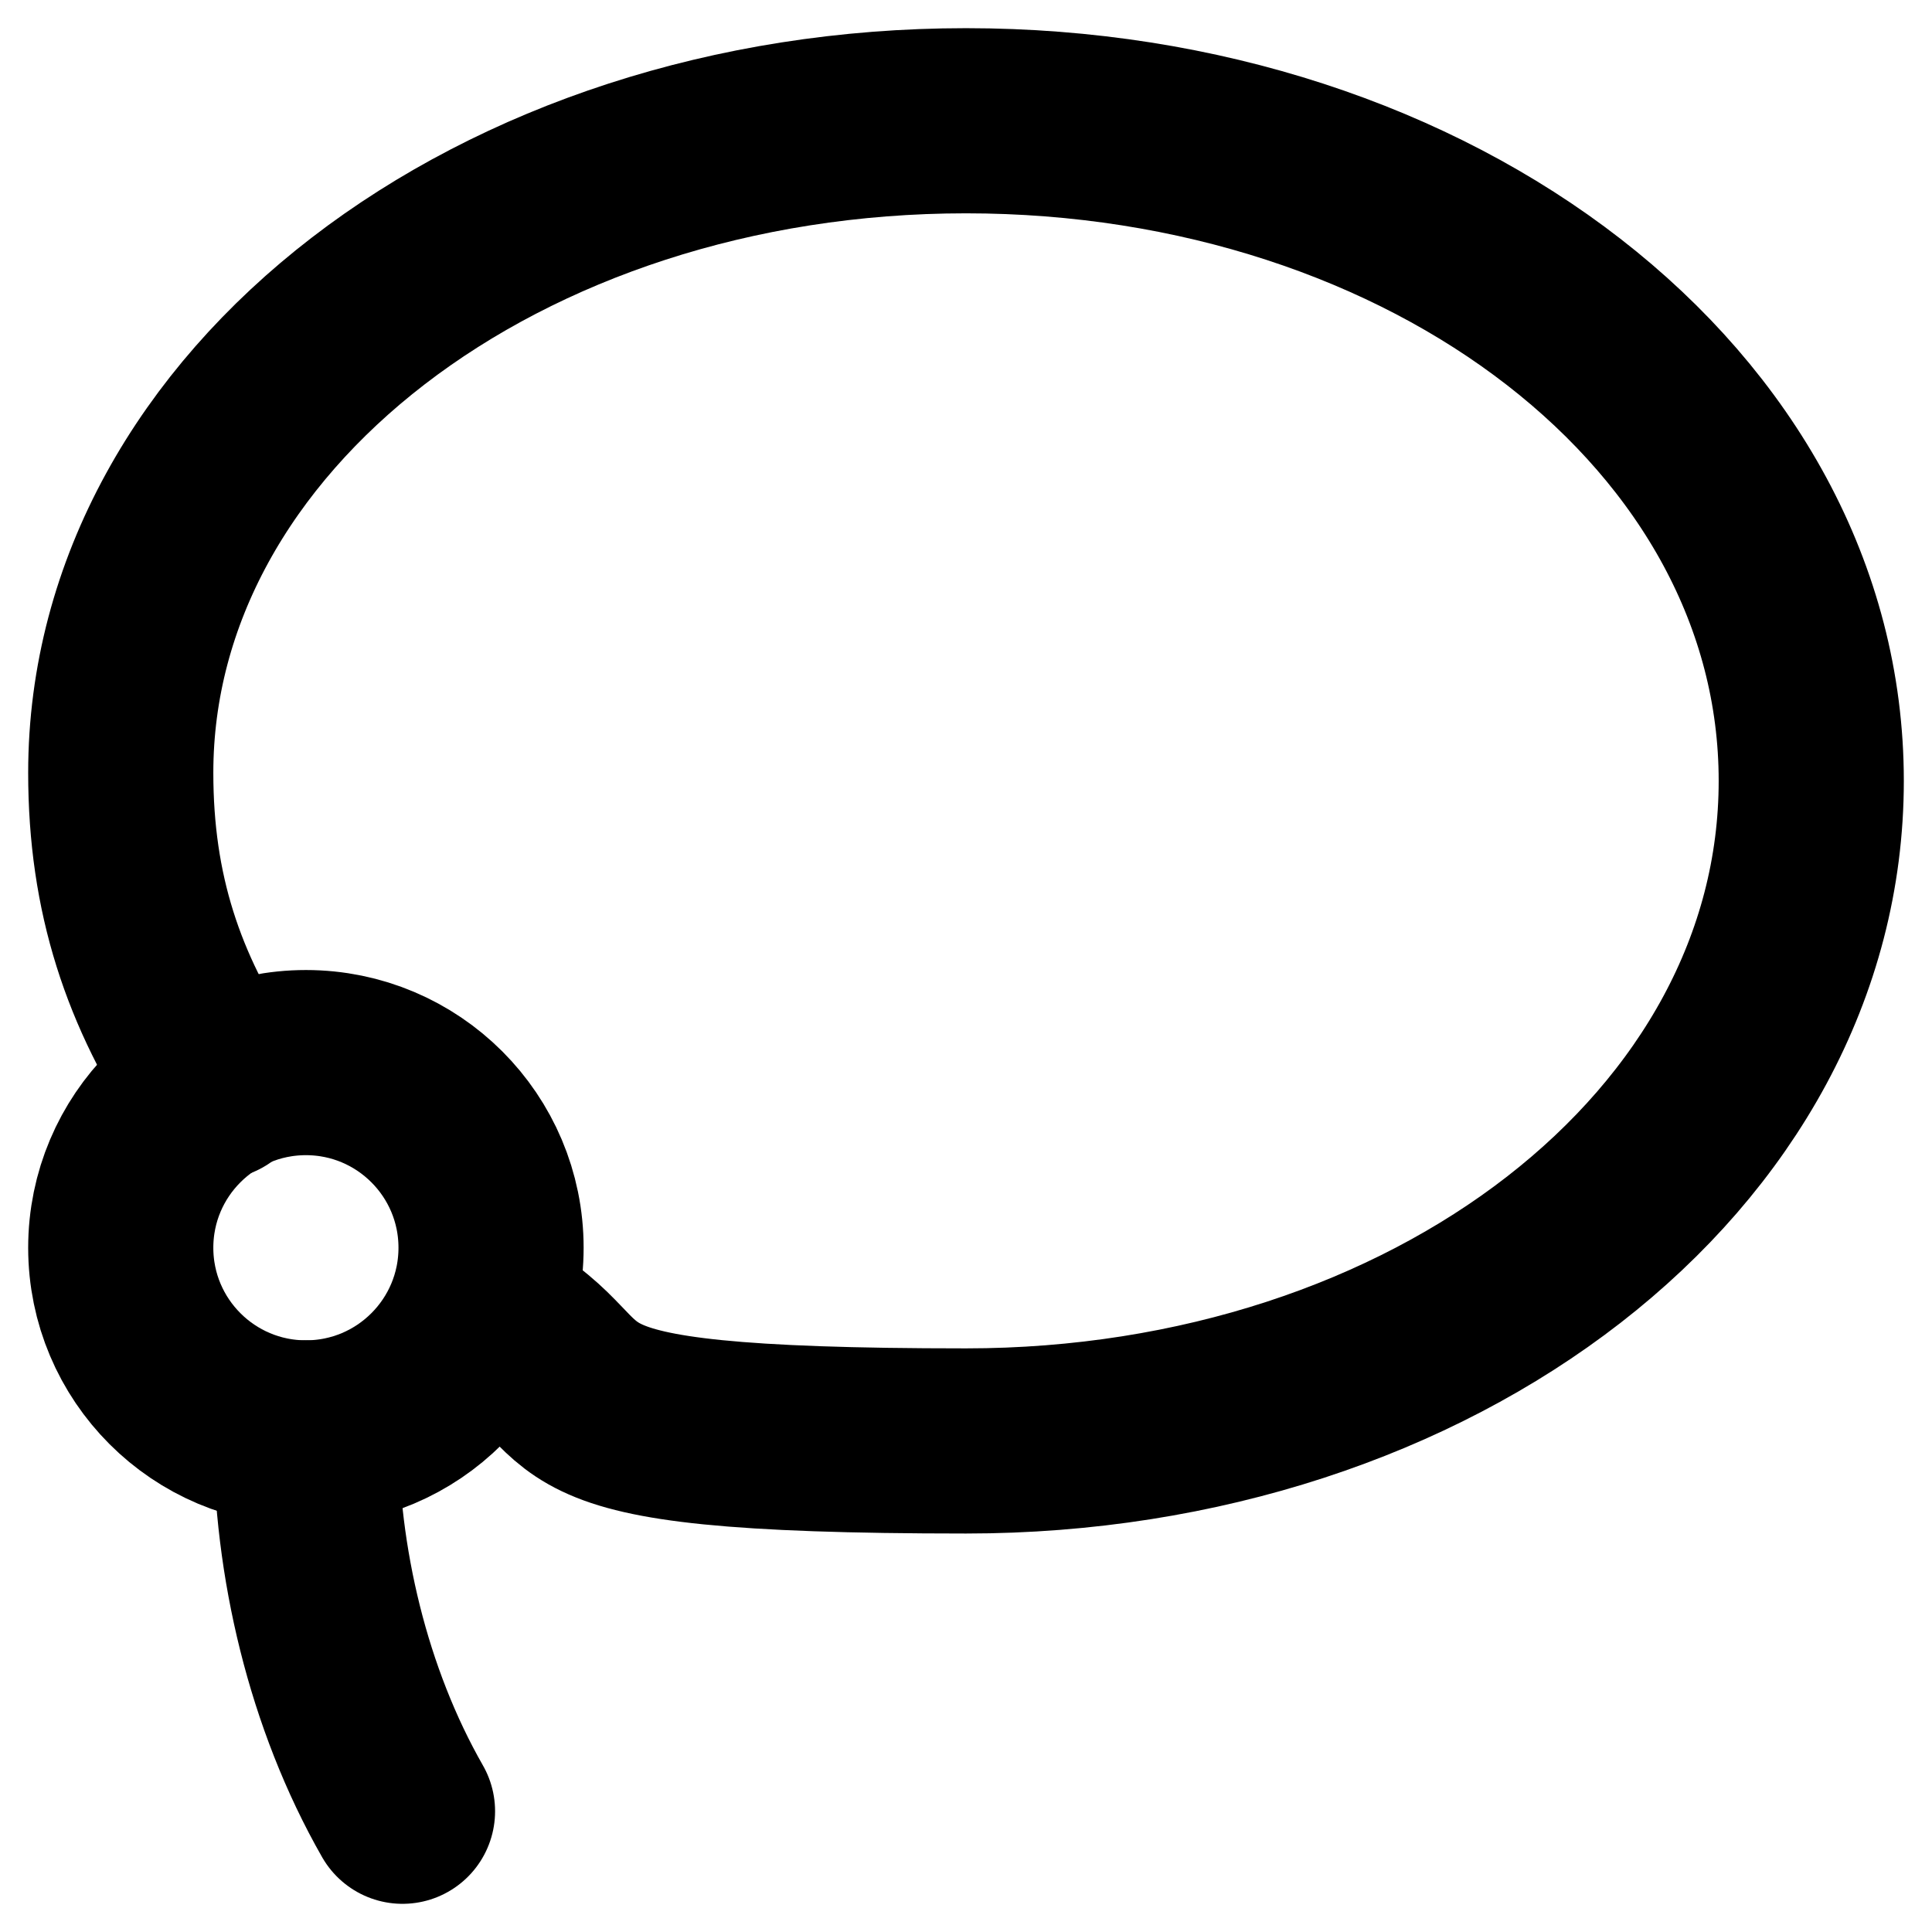
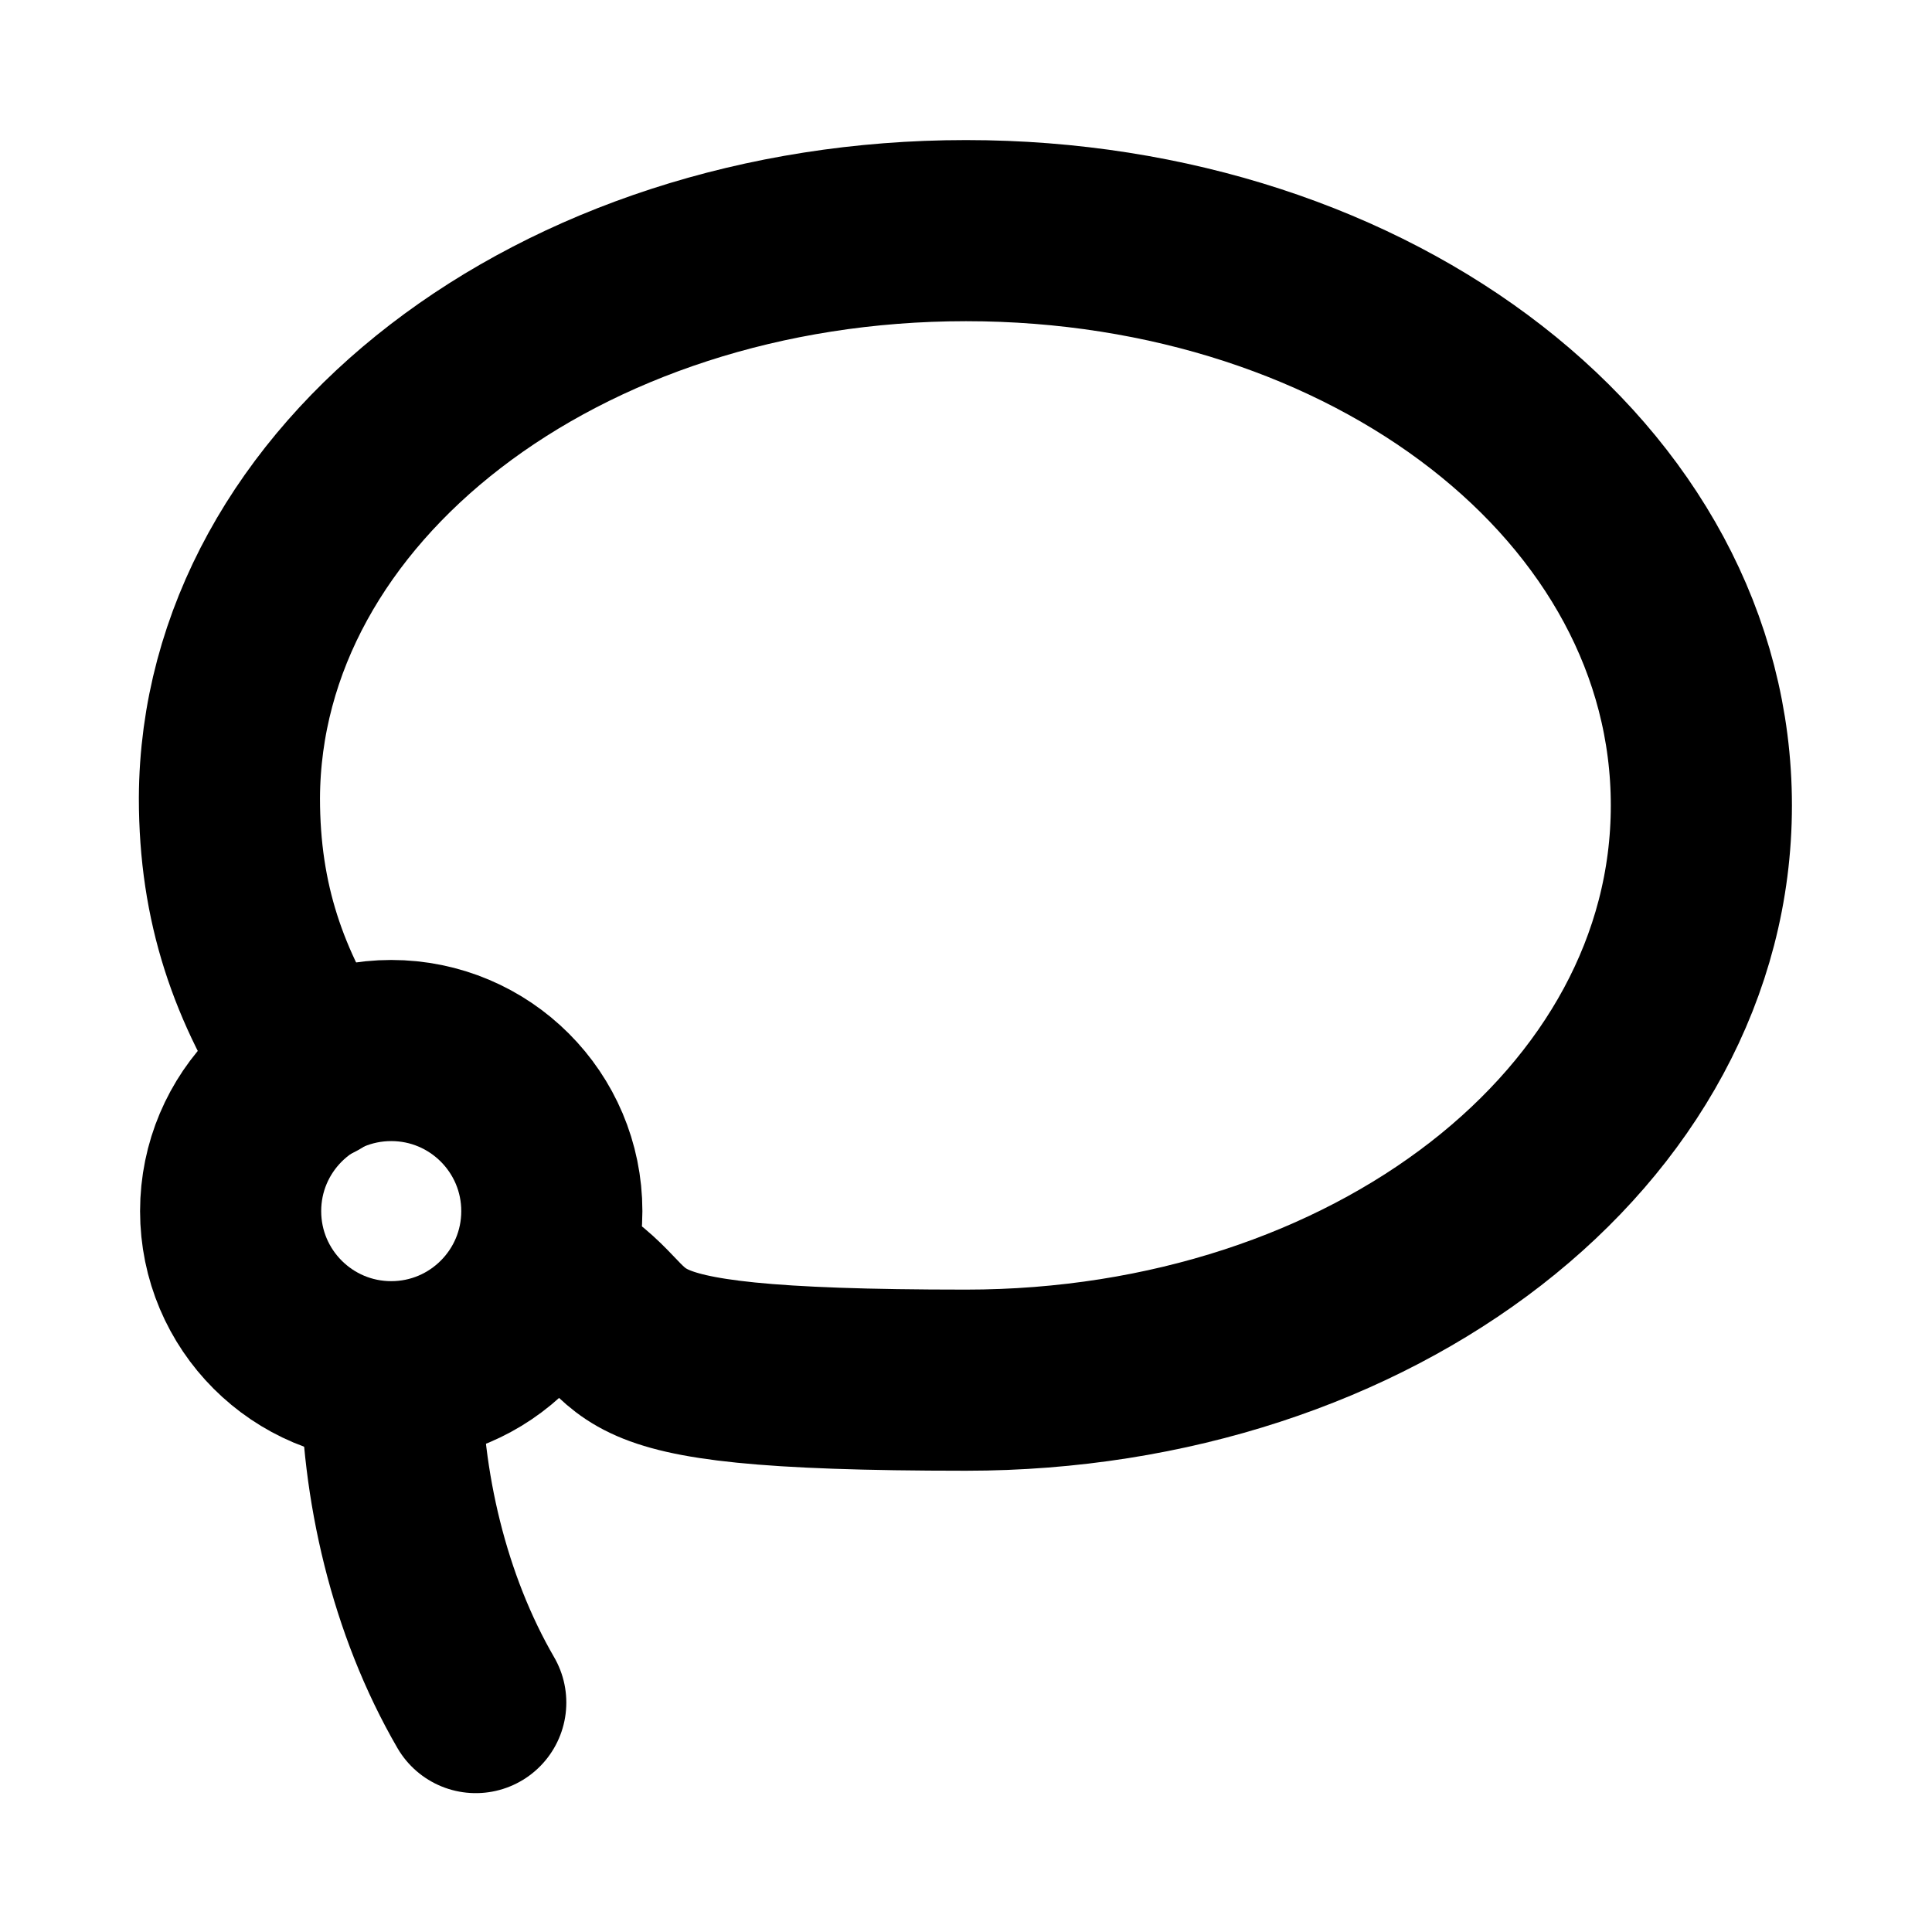
- <svg xmlns="http://www.w3.org/2000/svg" id="Layer_1" version="1.1" viewBox="0 0 24 24">
-   <defs>
-     <style>
-       .st0 {
-         fill: none;
-         stroke: #000;
-         stroke-linecap: round;
-         stroke-linejoin: round;
-         stroke-width: 2.3px;
-       }
-     </style>
-   </defs>
-   <path class="st0" d="M2.7,13.5c-.8-1.2-1.2-2.4-1.2-3.9C1.5,5.1,6.2,1.5,12,1.5s10.5,3.6,10.5,8.2-4.7,8.2-10.5,8.2-4.3-.6-5.9-1.5" />
-   <circle class="st0" cx="3.8" cy="15.5" r="2.3" />
-   <path class="st0" d="M3.8,17.8c0,1.6.4,3.3,1.2,4.7" />
+ <svg width="16" height="16" viewBox="0 0 16 16" fill="none" stroke="currentColor" stroke-width="1.5" stroke-linecap="round" stroke-linejoin="round">
+   <path d="M2.6,8.87c-.46-.7-.7-1.39-.7-2.26C1.91,4,4.63,1.91,8,1.91s6.09,2.09,6.09,4.76-2.73,4.76-6.09,4.76-2.5-.35-3.42-.87" />
+   <circle cx="3.24" cy="10.03" r="1.33" />
+   <path d="M3.24,11.37c0,.93.23,1.92.7,2.73" />
</svg>
